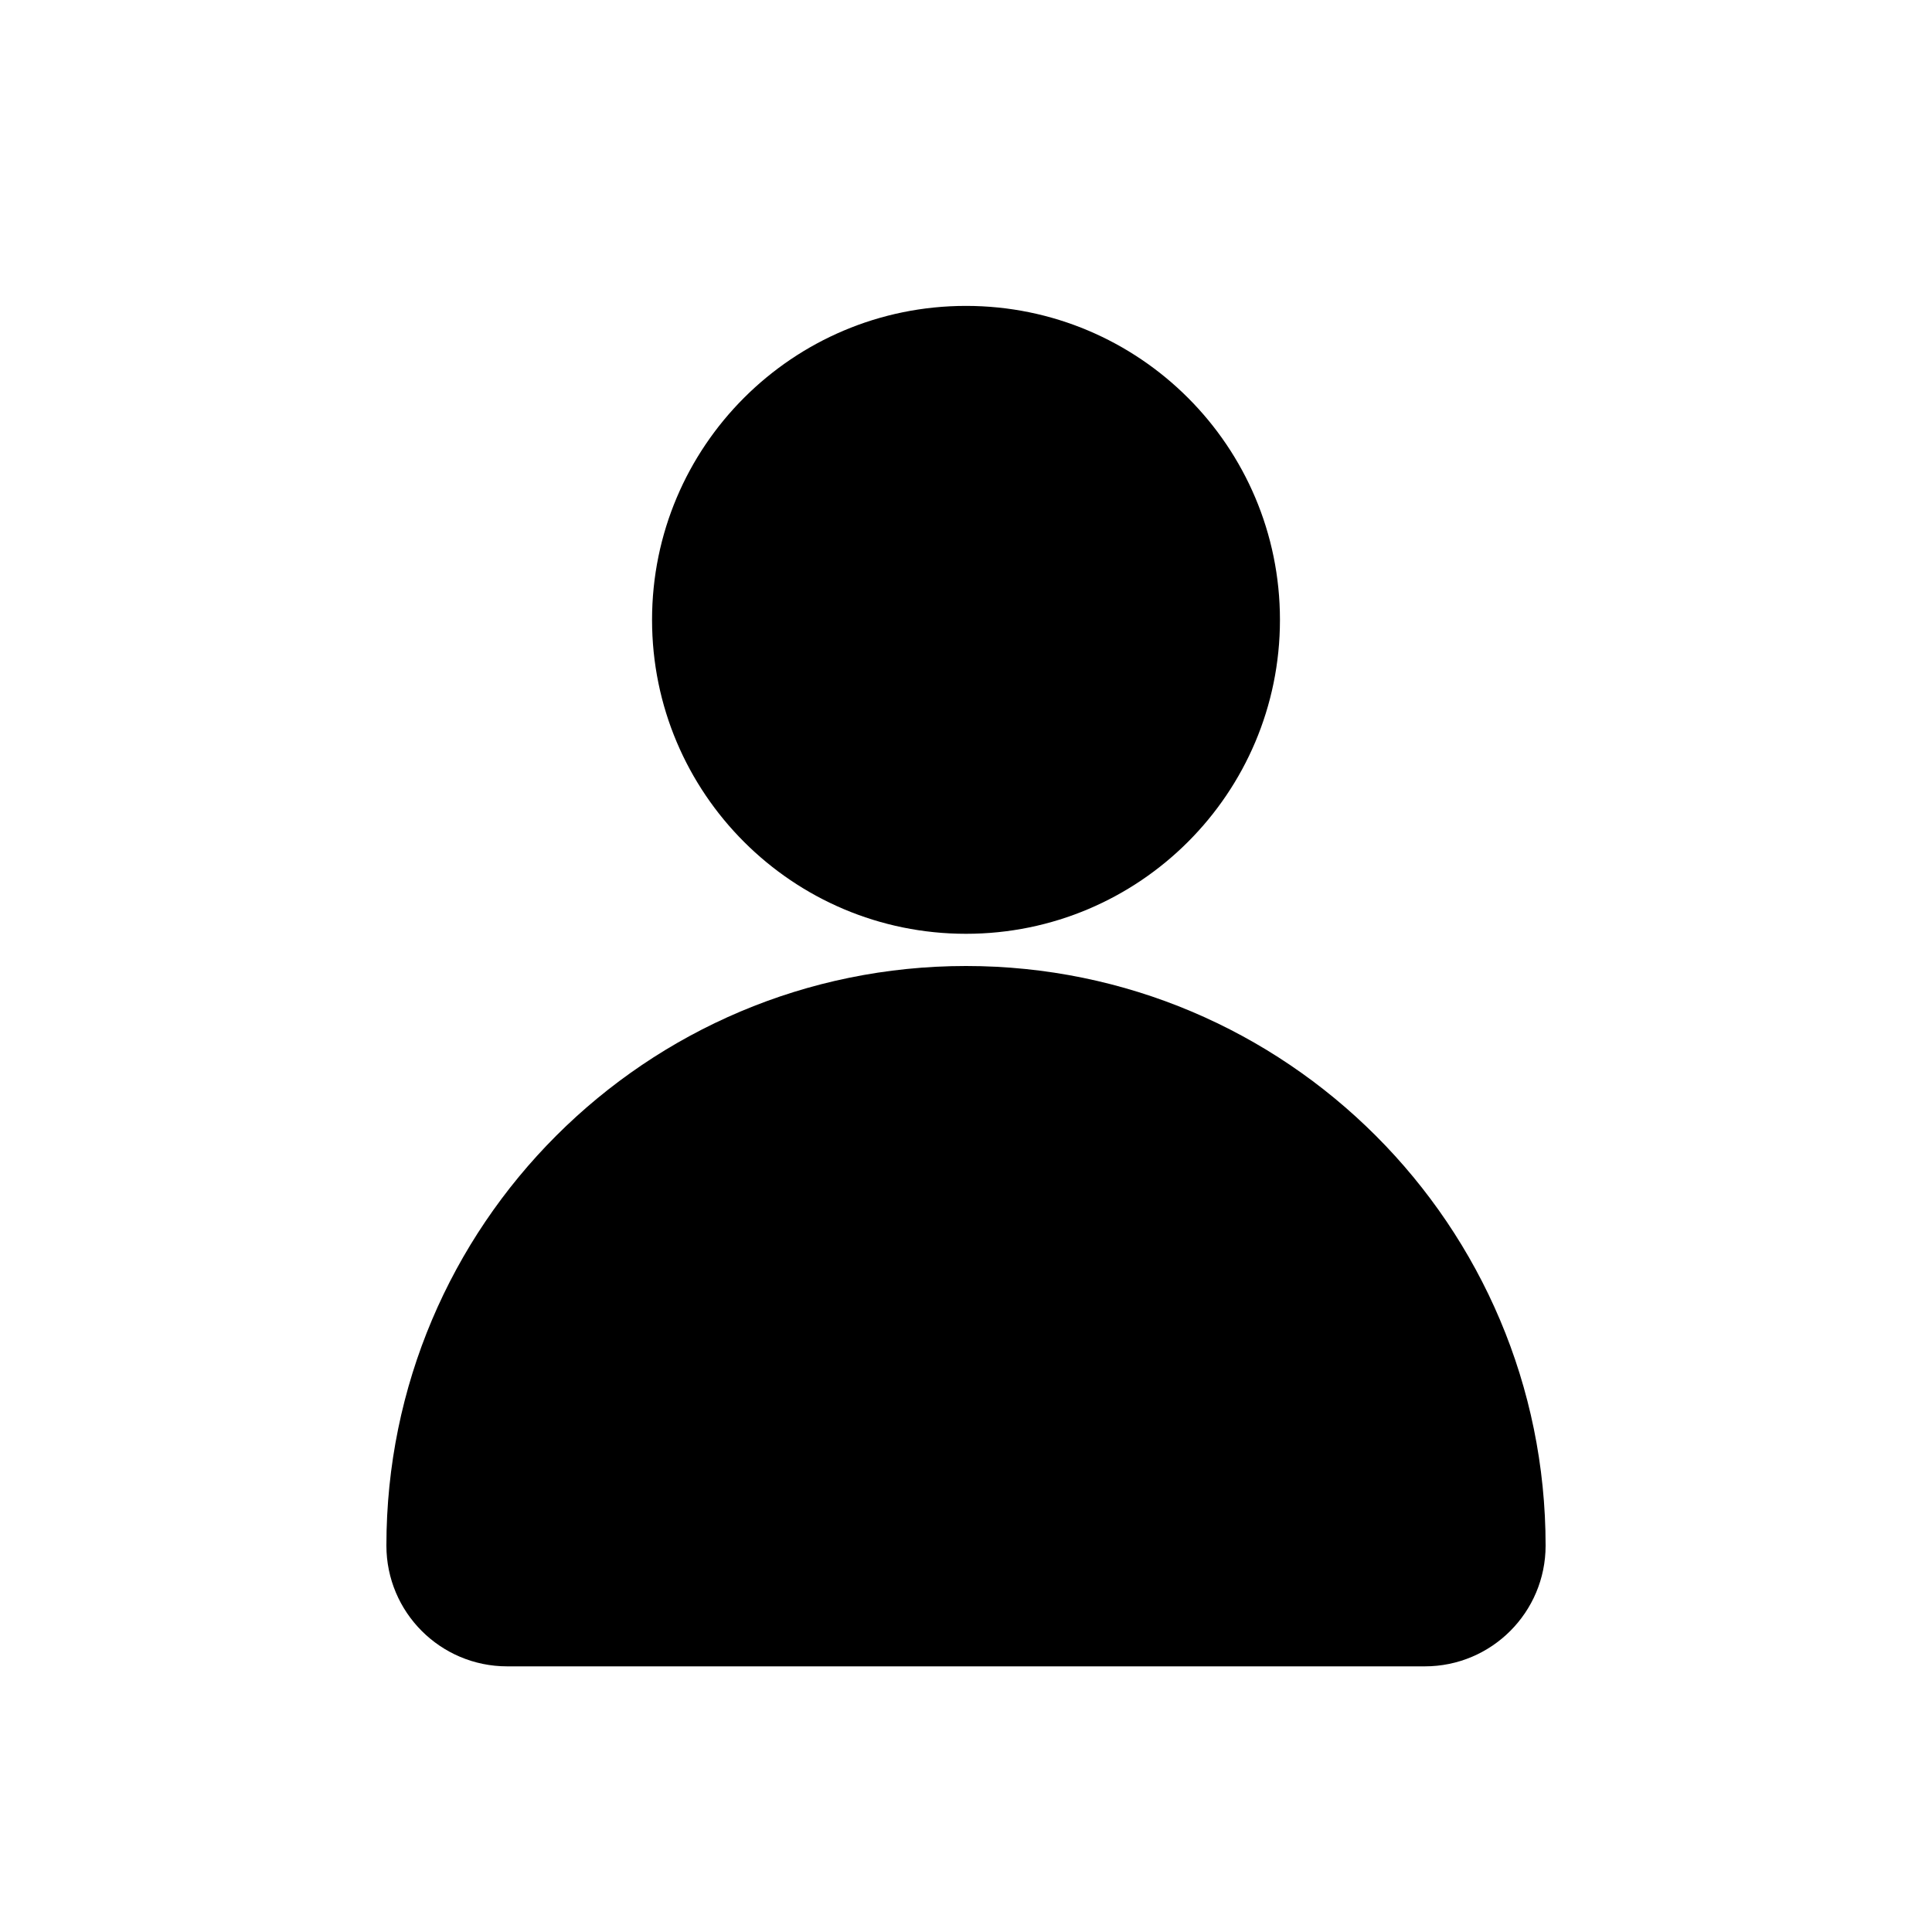
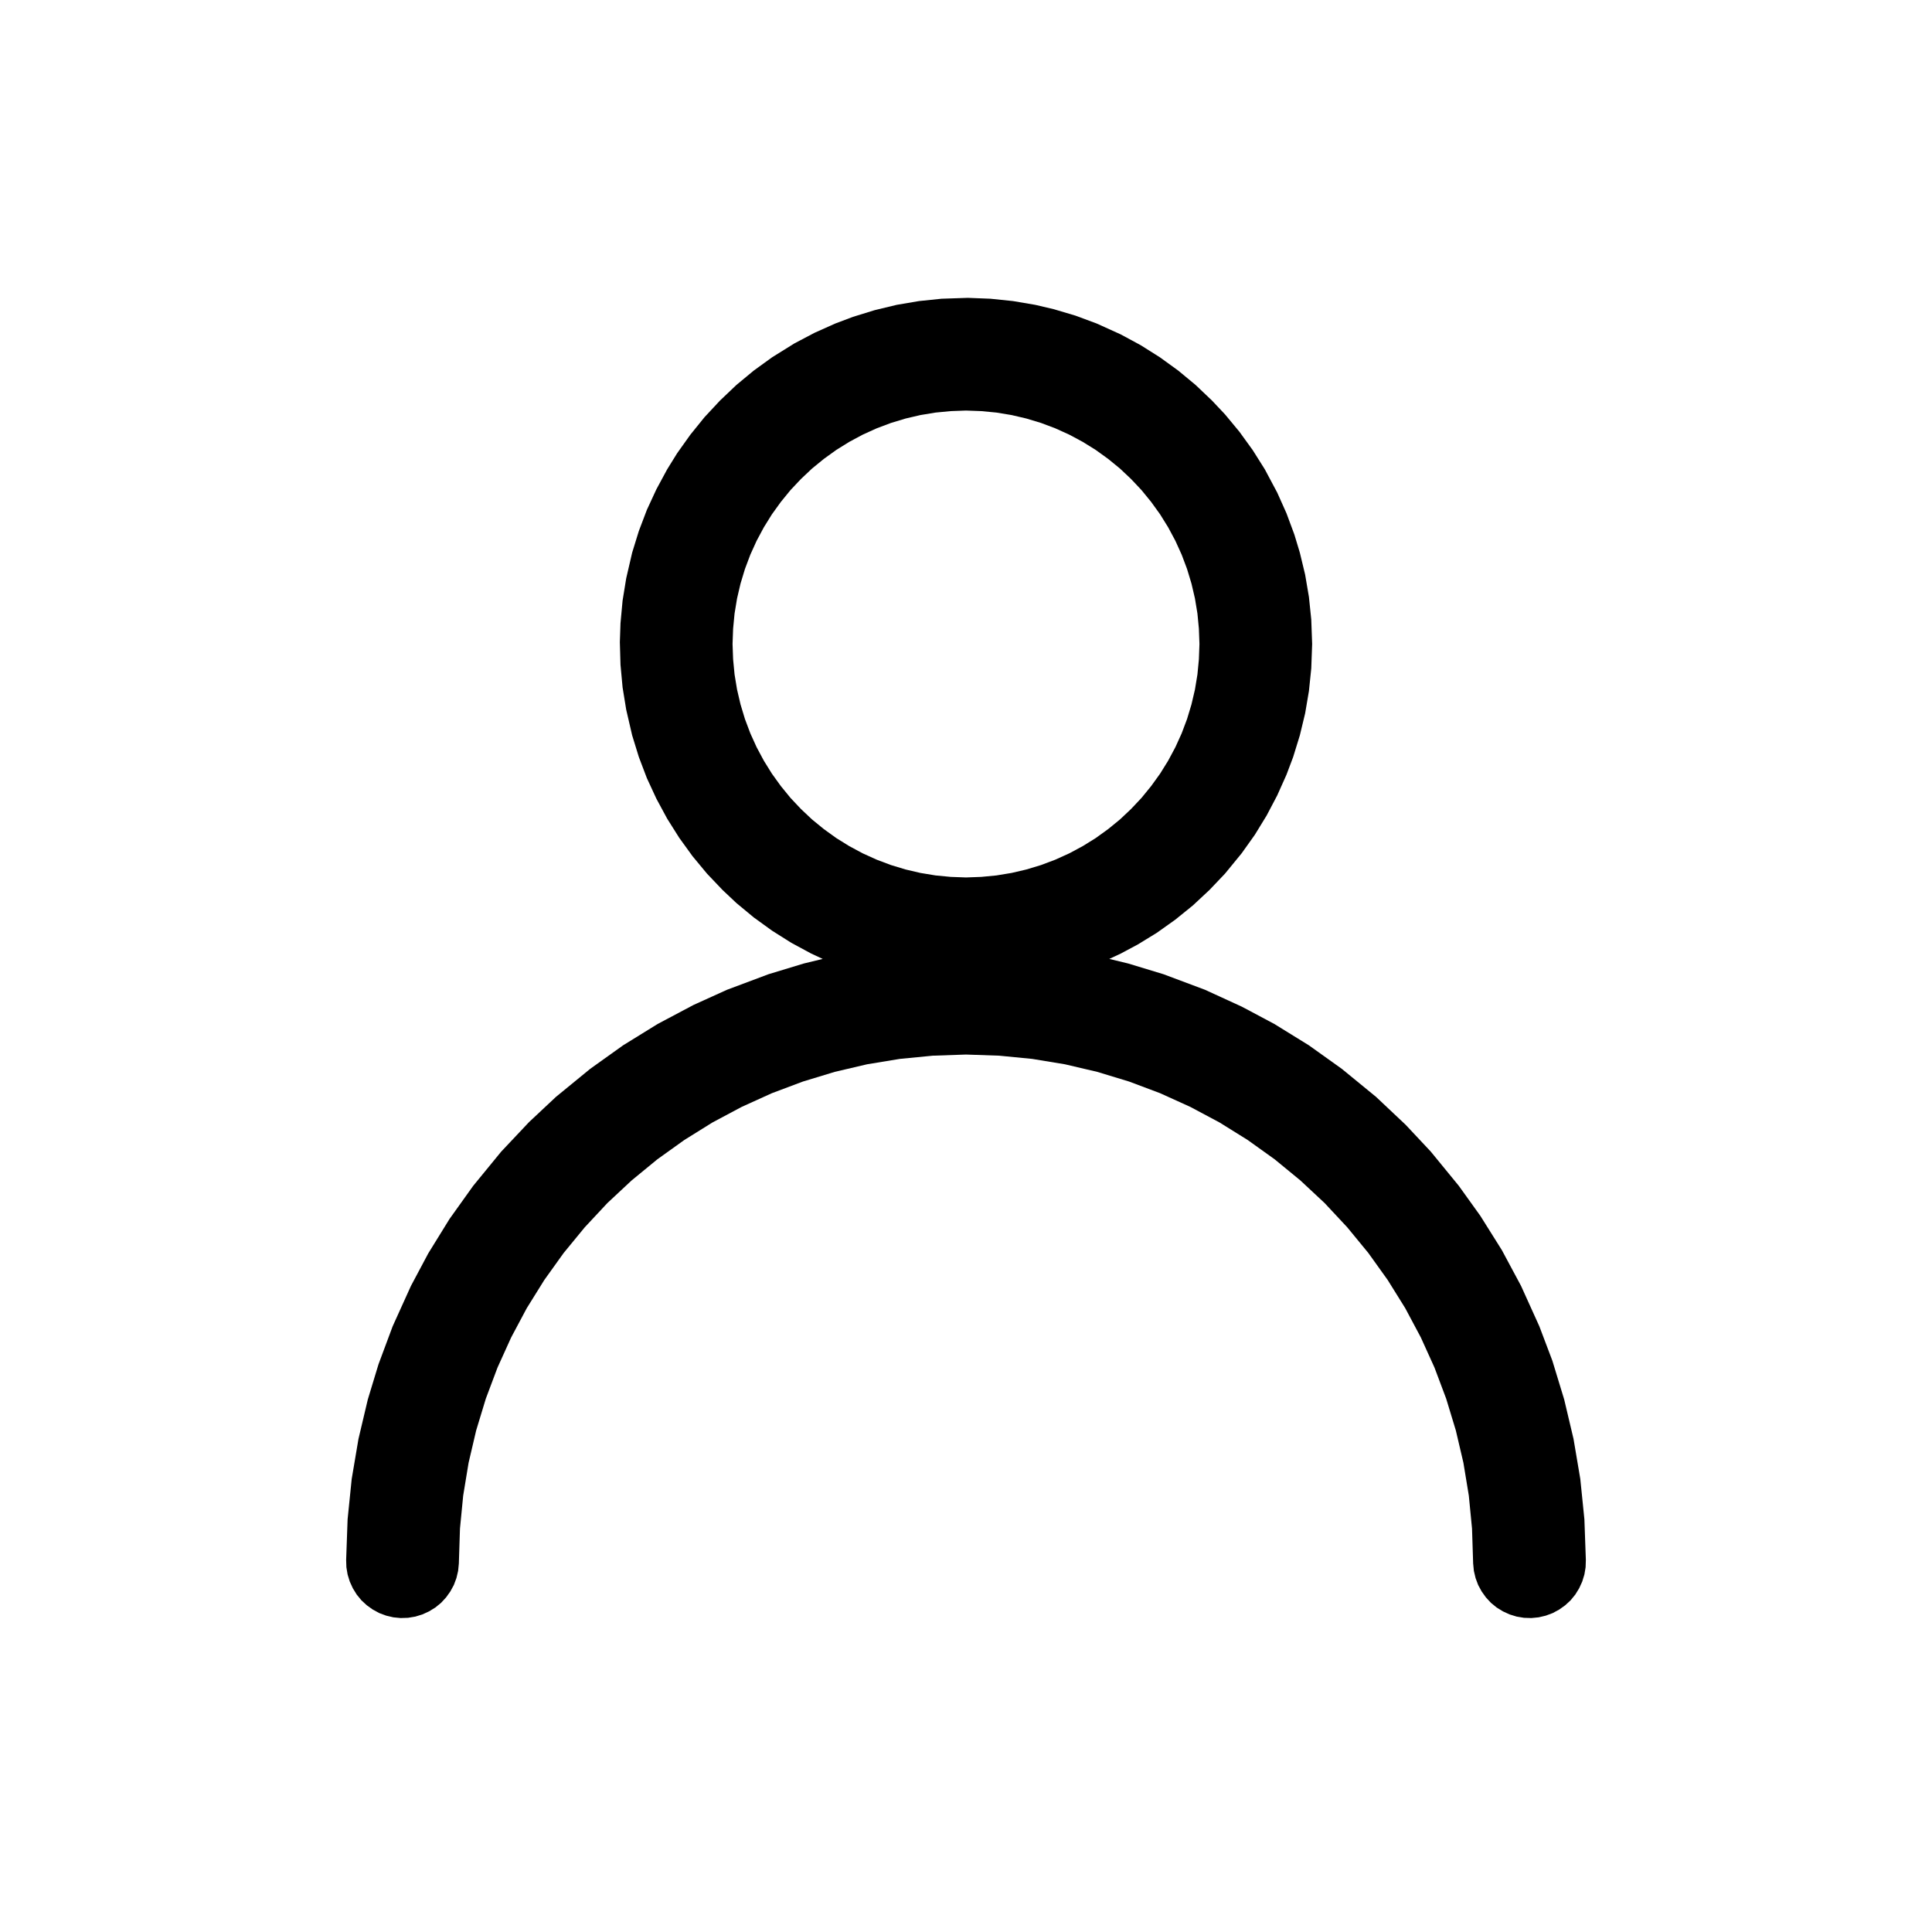
- <svg xmlns="http://www.w3.org/2000/svg" viewBox="0 0 24 24" width="24" height="24" fill="#000000">
-   <circle cx="12" cy="7.7" r="3.9" />
-   <path d="M4.8 19.2a7.2 7.2 0 0 1 14.4 0 1.5 1.5 0 0 1-1.5 1.5H6.3a1.5 1.5 0 0 1-1.5-1.5Z" />
+ <svg xmlns="http://www.w3.org/2000/svg" viewBox="0 0 24 24" width="24" height="24">
+   <path fill="#000000" fill-rule="evenodd" d="M16.300 8.000L16.289 7.696L16.260 7.416L16.213 7.139L16.147 6.865L16.079 6.640L15.981 6.376L15.866 6.119L15.712 5.830L15.562 5.592L15.397 5.364L15.218 5.148L15.056 4.976L14.852 4.782L14.636 4.603L14.408 4.438L14.170 4.288L13.922 4.154L13.624 4.019L13.360 3.921L13.091 3.841L12.861 3.787L12.584 3.740L12.304 3.711L12.023 3.700L11.696 3.711L11.416 3.740L11.139 3.787L10.865 3.853L10.596 3.936L10.376 4.019L10.119 4.134L9.870 4.265L9.592 4.438L9.364 4.603L9.148 4.782L8.944 4.976L8.752 5.182L8.575 5.401L8.412 5.630L8.288 5.830L8.154 6.078L8.036 6.333L7.936 6.596L7.853 6.865L7.779 7.184L7.734 7.461L7.708 7.742L7.700 7.977L7.708 8.258L7.734 8.539L7.779 8.816L7.853 9.135L7.936 9.404L8.036 9.667L8.154 9.922L8.288 10.170L8.438 10.408L8.603 10.636L8.782 10.852L8.976 11.056L9.148 11.218L9.364 11.397L9.592 11.562L9.830 11.712L10.078 11.846L10.220 11.912L9.985 11.969L9.547 12.102L9.032 12.295L8.615 12.484L8.170 12.720L7.741 12.985L7.331 13.278L6.906 13.626L6.572 13.939L6.226 14.306L5.878 14.731L5.585 15.141L5.320 15.570L5.105 15.974L4.878 16.475L4.702 16.947L4.569 17.385L4.453 17.875L4.369 18.372L4.318 18.874L4.300 19.377L4.303 19.469L4.318 19.559L4.345 19.647L4.383 19.730L4.431 19.808L4.489 19.879L4.556 19.941L4.630 19.994L4.711 20.038L4.797 20.070L4.886 20.091L4.977 20.100L5.069 20.097L5.159 20.082L5.247 20.055L5.330 20.017L5.408 19.969L5.479 19.911L5.541 19.844L5.594 19.770L5.638 19.689L5.670 19.603L5.691 19.514L5.700 19.423L5.714 18.988L5.754 18.578L5.821 18.171L5.915 17.770L6.035 17.375L6.180 16.989L6.350 16.614L6.544 16.250L6.762 15.900L7.002 15.565L7.264 15.246L7.545 14.945L7.846 14.664L8.165 14.402L8.500 14.162L8.850 13.944L9.214 13.750L9.589 13.580L9.975 13.435L10.370 13.315L10.771 13.221L11.178 13.154L11.588 13.114L12.000 13.100L12.412 13.114L12.822 13.154L13.229 13.221L13.630 13.315L14.025 13.435L14.411 13.580L14.786 13.750L15.150 13.944L15.500 14.162L15.835 14.402L16.154 14.664L16.455 14.945L16.736 15.246L16.998 15.565L17.238 15.900L17.456 16.250L17.650 16.614L17.820 16.989L17.965 17.375L18.085 17.770L18.179 18.171L18.246 18.578L18.286 18.988L18.300 19.423L18.309 19.514L18.330 19.603L18.362 19.689L18.406 19.770L18.459 19.844L18.521 19.911L18.592 19.969L18.670 20.017L18.753 20.055L18.841 20.082L18.931 20.097L19.023 20.100L19.114 20.091L19.203 20.070L19.289 20.038L19.370 19.994L19.444 19.941L19.511 19.879L19.569 19.808L19.617 19.730L19.655 19.647L19.682 19.559L19.697 19.469L19.700 19.377L19.682 18.874L19.631 18.372L19.547 17.875L19.431 17.385L19.284 16.903L19.122 16.475L18.895 15.974L18.657 15.530L18.389 15.103L18.122 14.731L17.774 14.306L17.461 13.972L17.094 13.626L16.669 13.278L16.259 12.985L15.830 12.720L15.426 12.505L14.968 12.295L14.453 12.102L14.015 11.969L13.780 11.912L13.922 11.846L14.130 11.735L14.370 11.588L14.599 11.425L14.818 11.248L15.024 11.056L15.218 10.852L15.425 10.599L15.588 10.370L15.735 10.130L15.866 9.881L15.981 9.624L16.064 9.404L16.147 9.135L16.213 8.861L16.260 8.584L16.289 8.304ZM14.893 8.190L14.875 8.378L14.844 8.566L14.801 8.750L14.746 8.932L14.679 9.110L14.601 9.282L14.511 9.450L14.411 9.611L14.300 9.765L14.180 9.912L14.050 10.050L13.912 10.180L13.765 10.300L13.611 10.411L13.450 10.511L13.282 10.601L13.110 10.679L12.932 10.746L12.750 10.801L12.566 10.844L12.378 10.875L12.190 10.893L12.000 10.900L11.810 10.893L11.622 10.875L11.434 10.844L11.250 10.801L11.068 10.746L10.890 10.679L10.718 10.601L10.550 10.511L10.389 10.411L10.235 10.300L10.088 10.180L9.950 10.050L9.820 9.912L9.700 9.765L9.589 9.611L9.489 9.450L9.399 9.282L9.321 9.110L9.254 8.932L9.199 8.750L9.156 8.566L9.125 8.378L9.107 8.190L9.100 8.000L9.107 7.810L9.125 7.622L9.156 7.434L9.199 7.250L9.254 7.068L9.321 6.890L9.399 6.718L9.489 6.550L9.589 6.389L9.700 6.235L9.820 6.088L9.950 5.950L10.088 5.820L10.235 5.700L10.389 5.589L10.550 5.489L10.718 5.399L10.890 5.321L11.068 5.254L11.250 5.199L11.434 5.156L11.622 5.125L11.810 5.107L12.000 5.100L12.190 5.107L12.378 5.125L12.566 5.156L12.750 5.199L12.932 5.254L13.110 5.321L13.282 5.399L13.450 5.489L13.611 5.589L13.765 5.700L13.912 5.820L14.050 5.950L14.180 6.088L14.300 6.235L14.411 6.389L14.511 6.550L14.601 6.718L14.679 6.890L14.746 7.068L14.801 7.250L14.844 7.434L14.875 7.622L14.893 7.810L14.900 8.000Z" />
</svg>
